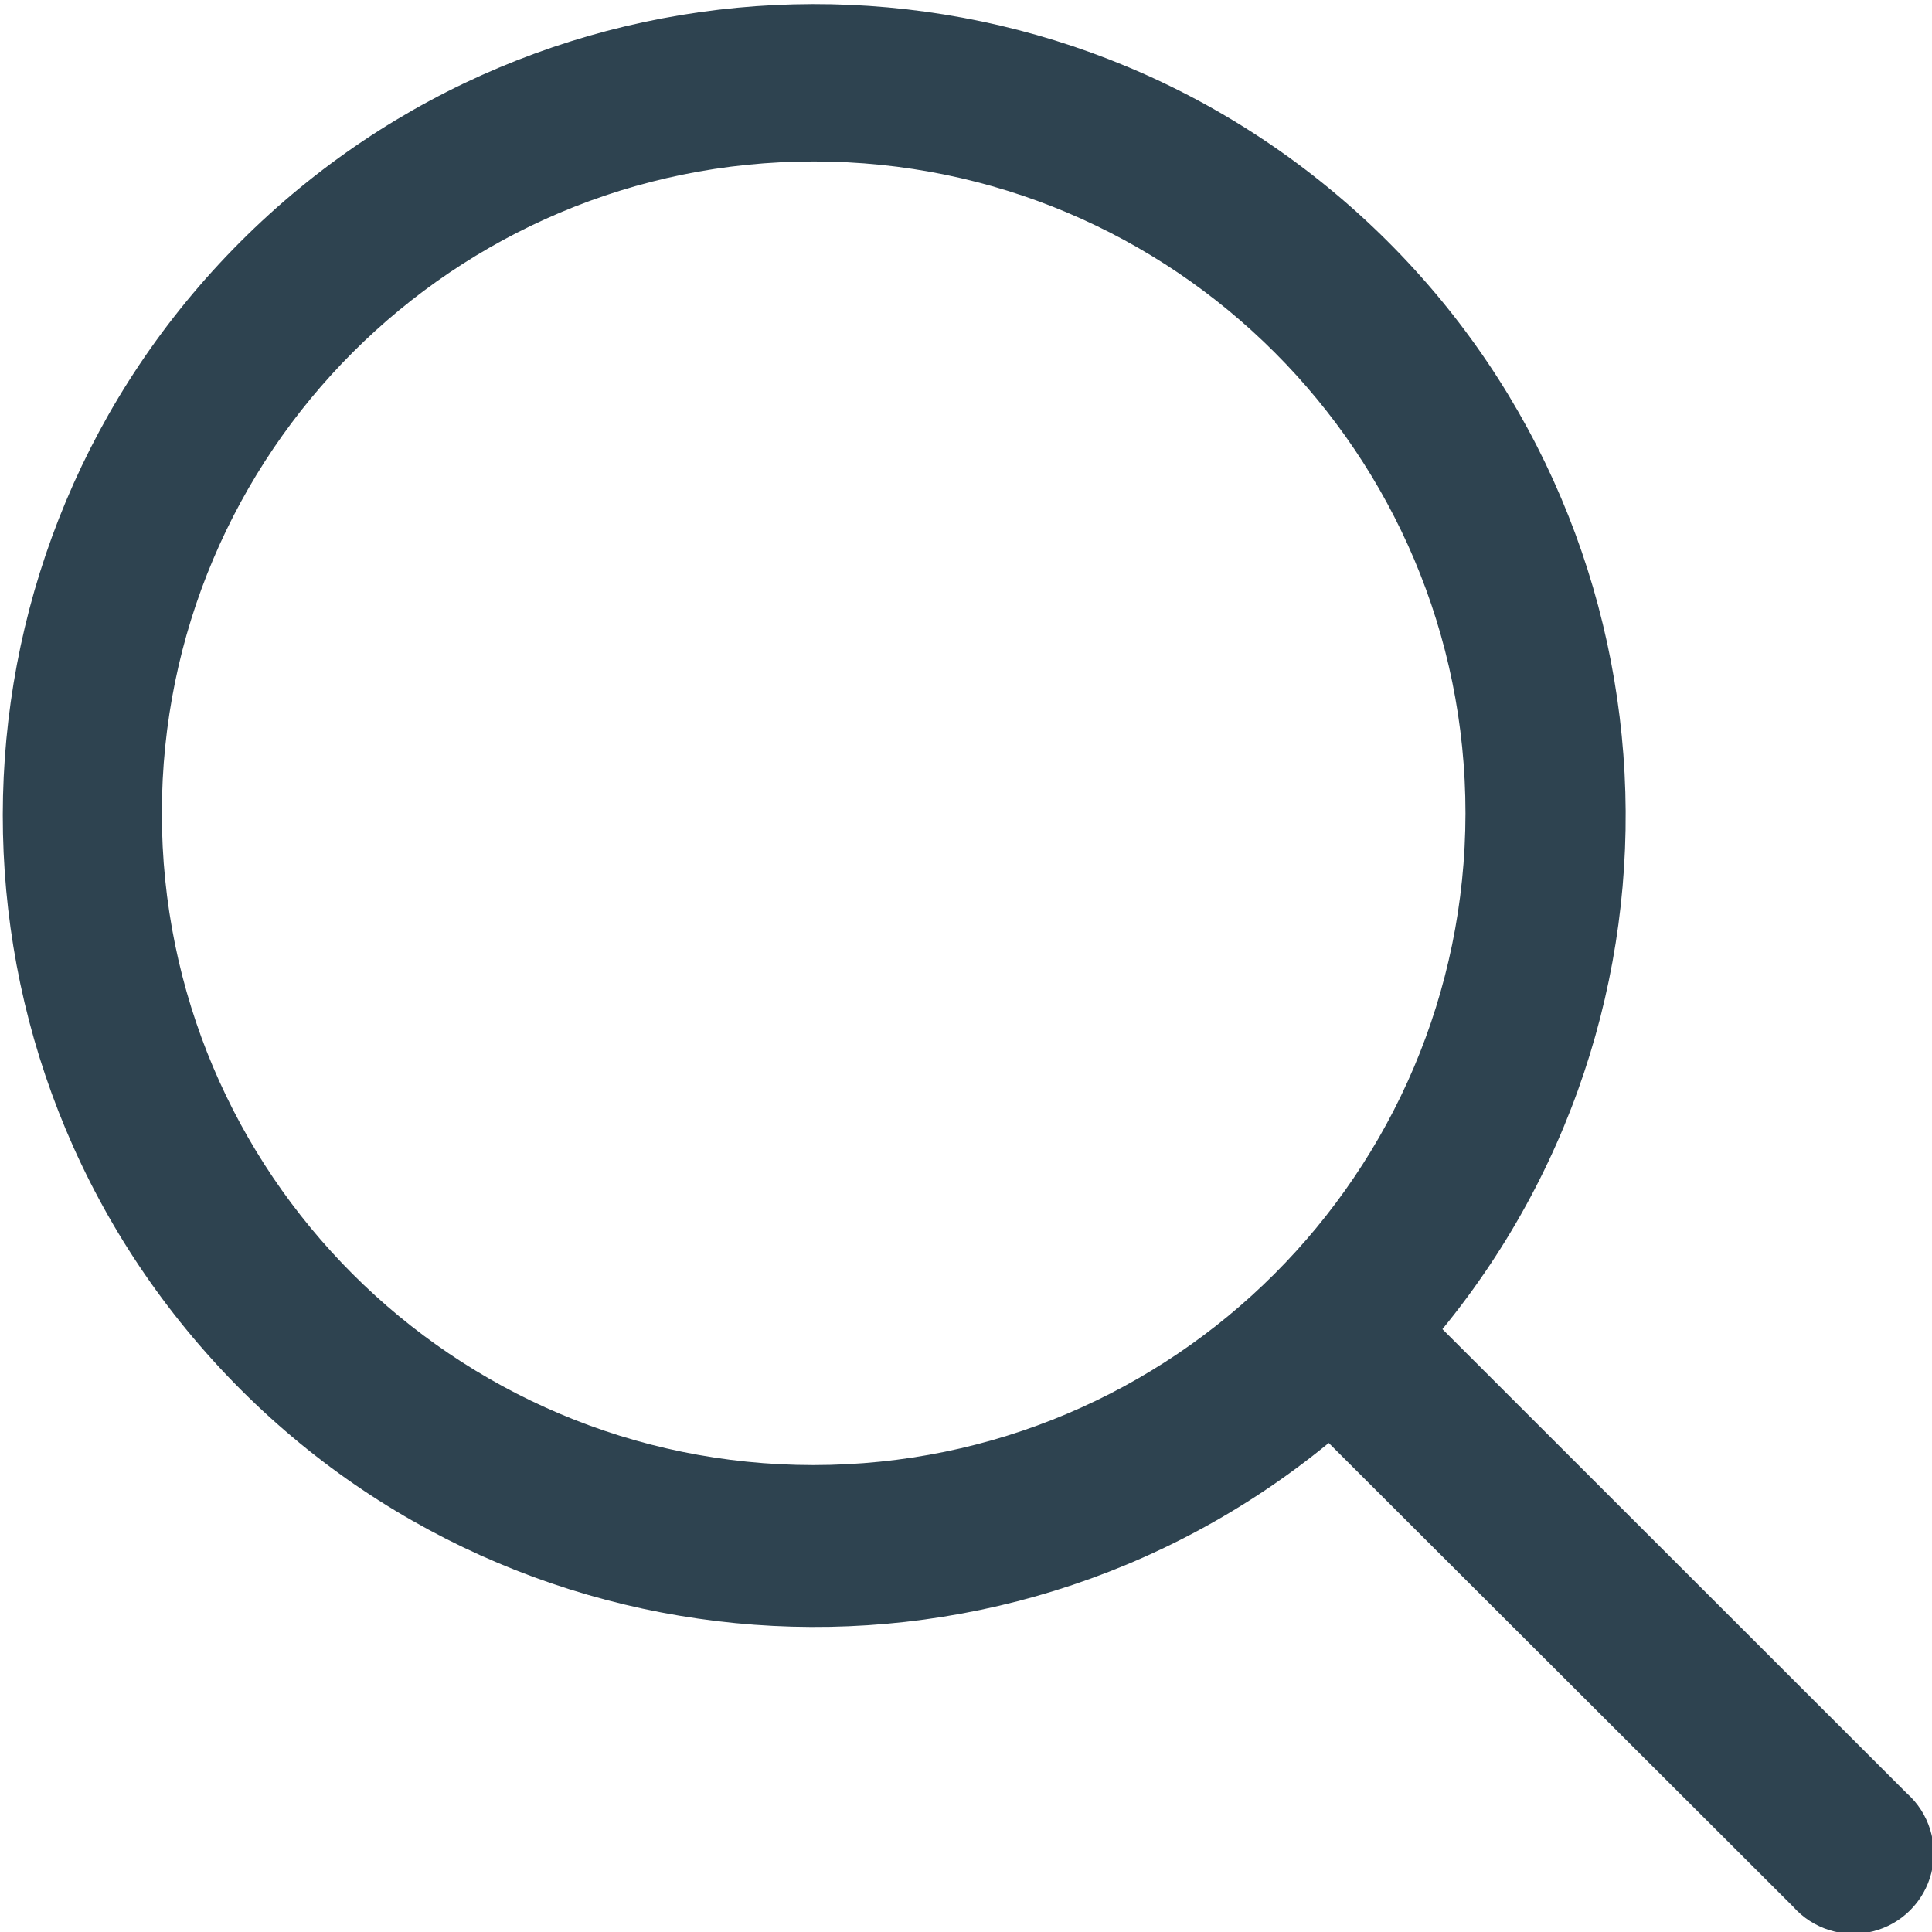
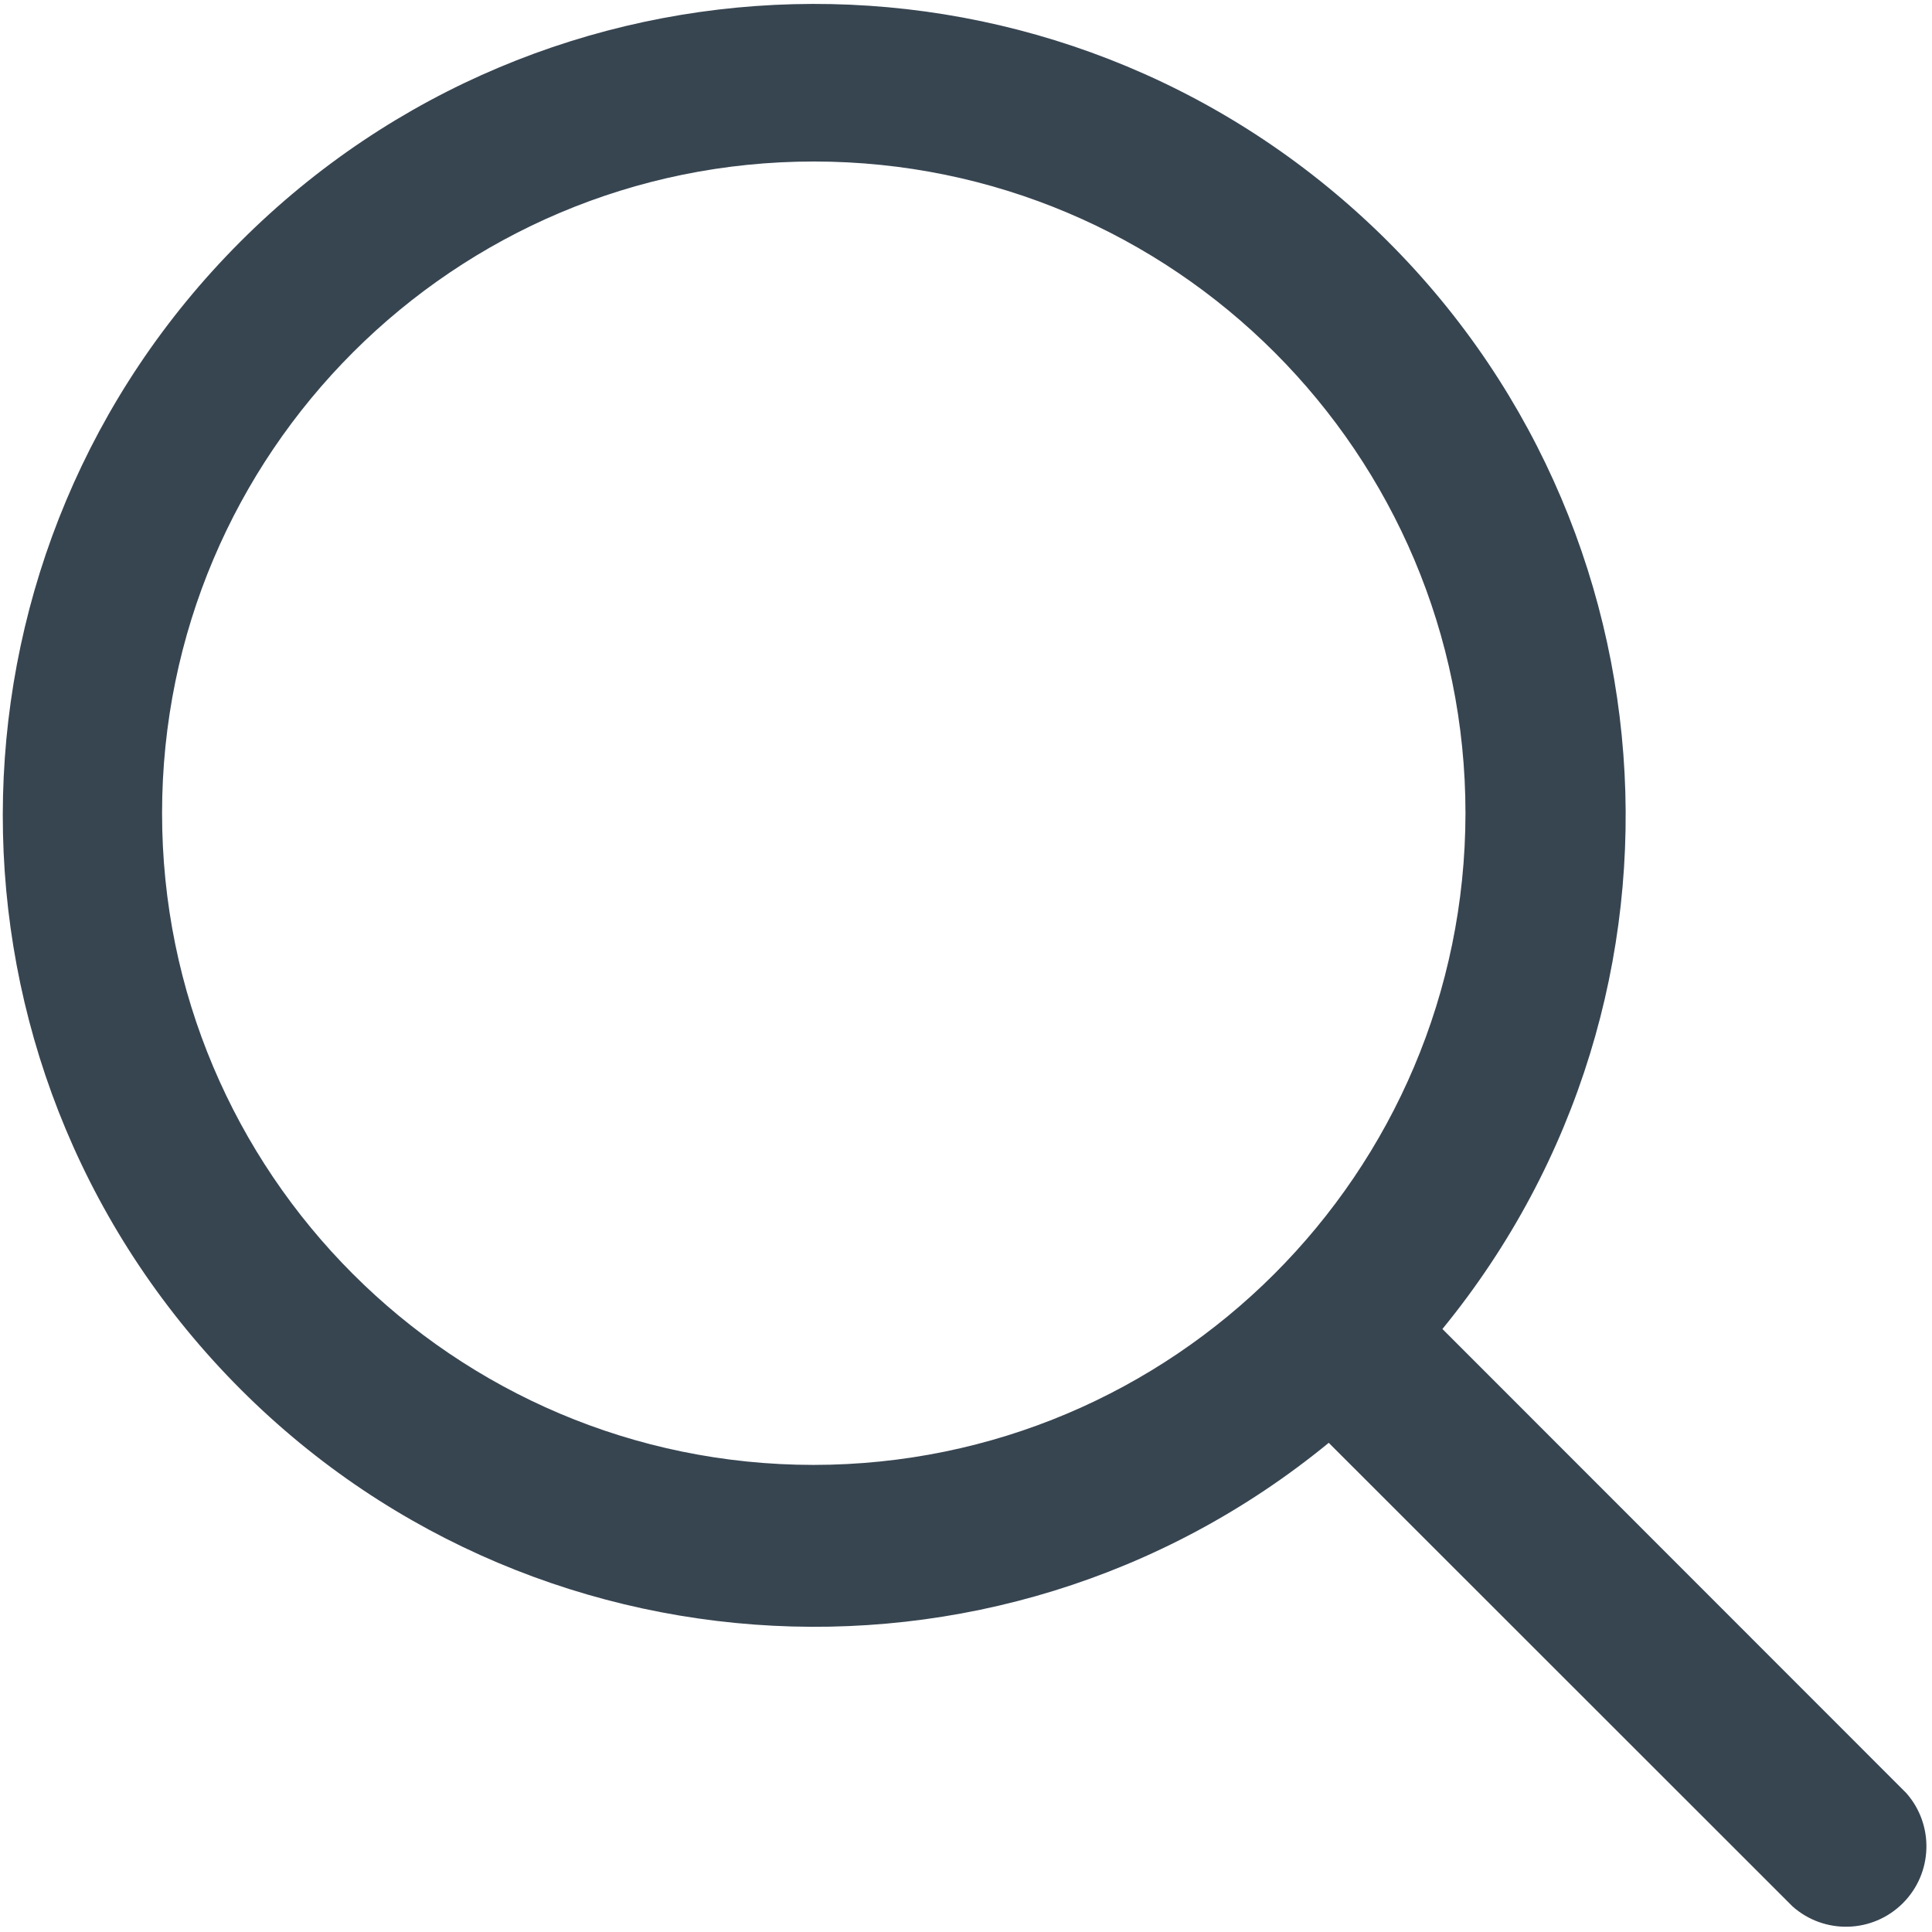
- <svg xmlns="http://www.w3.org/2000/svg" width="18.015" height="18.015" viewBox="0 0 36.03 36.031">
+ <svg xmlns="http://www.w3.org/2000/svg" width="17.655" height="17.655" viewBox="0 0 36.03 36.031">
  <defs>
    <style>
      .cls-1 {
-       fill: #2e4350;
-       fill-rule: evenodd;
+         fill: #374551;
+         fill-rule: evenodd;
      }
    </style>
  </defs>
-   <path id="search-icon" class="cls-1" d="M1295.56,679.443l-8.66-8.655a15.133,15.133,0,1,0-2.12,2.123l8.66,8.647a1.5,1.5,0,1,0,2.12-2.115h0Zm-20.39-6.12a12.156,12.156,0,1,1,12.16-12.152,12.167,12.167,0,0,1-12.16,12.152h0Zm0,0" transform="translate(-1260 -646)" />
+   <path class="cls-1" d="M1719.55,316.439l-8.65-8.654a15.133,15.133,0,1,0-2.12,2.123l8.65,8.646a1.5,1.5,0,0,0,2.12-2.115h0Zm-20.38-6.119a12.154,12.154,0,1,1,12.16-12.151,12.166,12.166,0,0,1-12.16,12.151h0Zm0,0" transform="translate(-1684 -283)" />
</svg>
